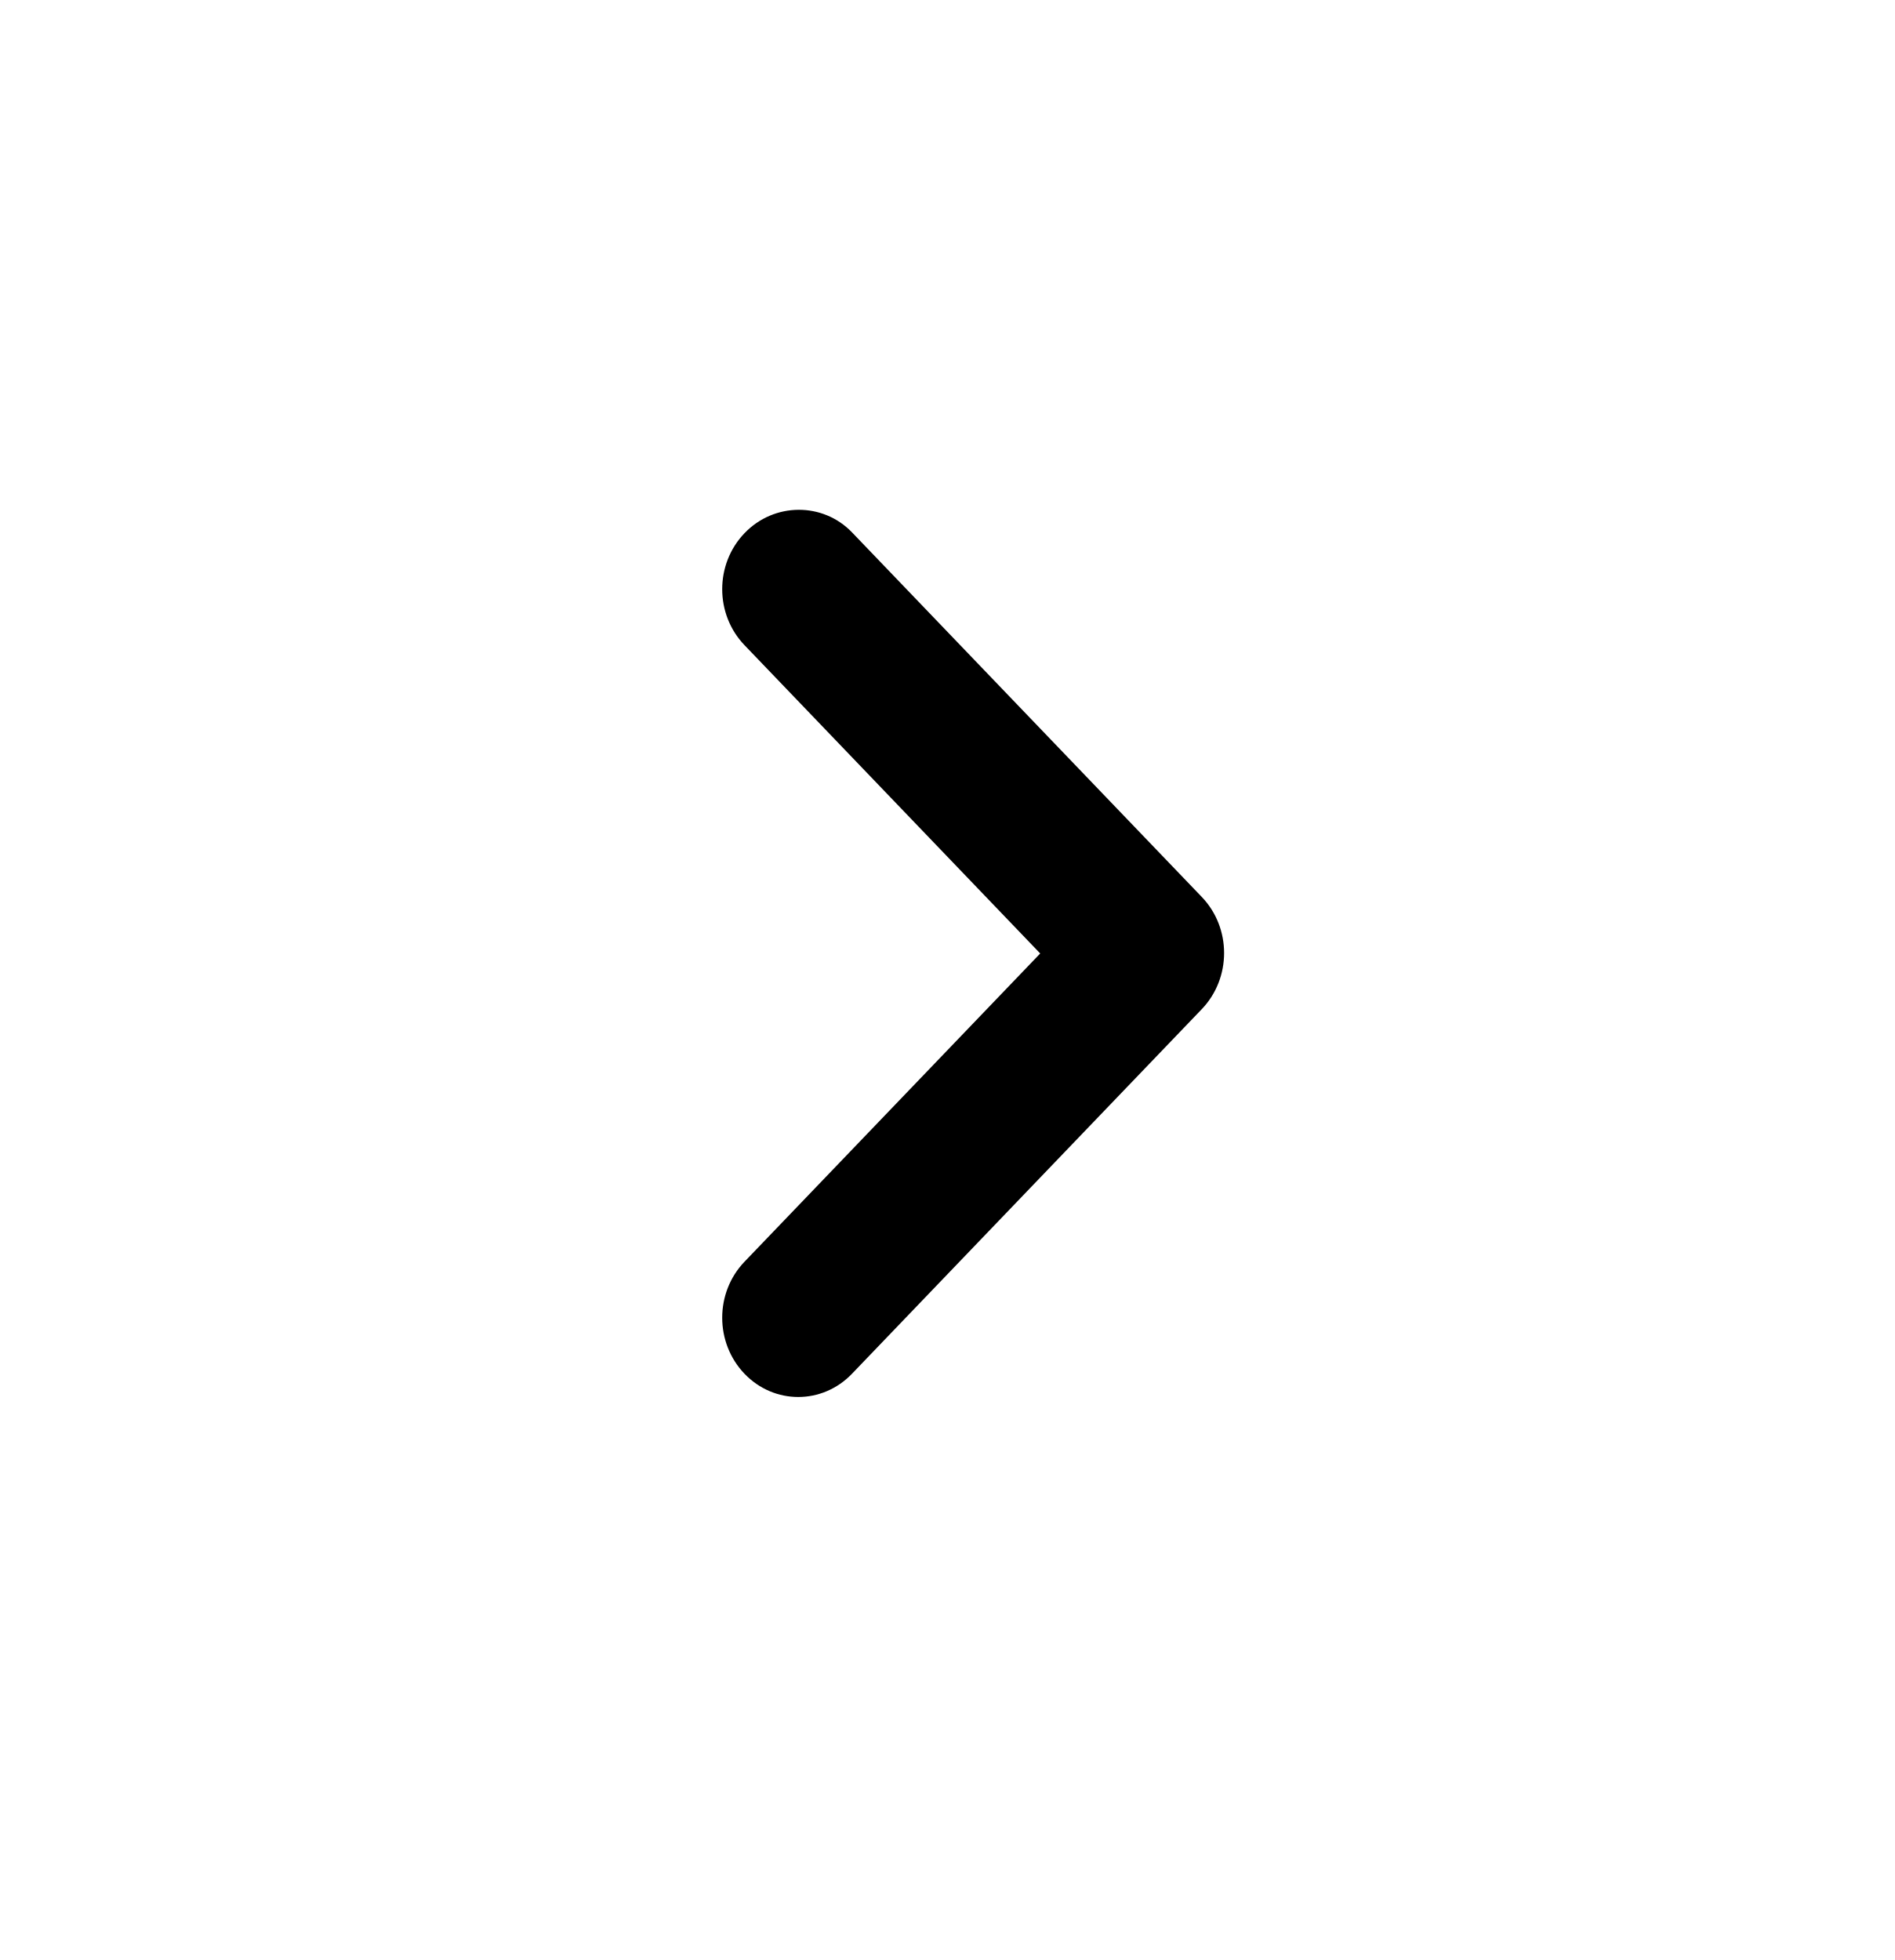
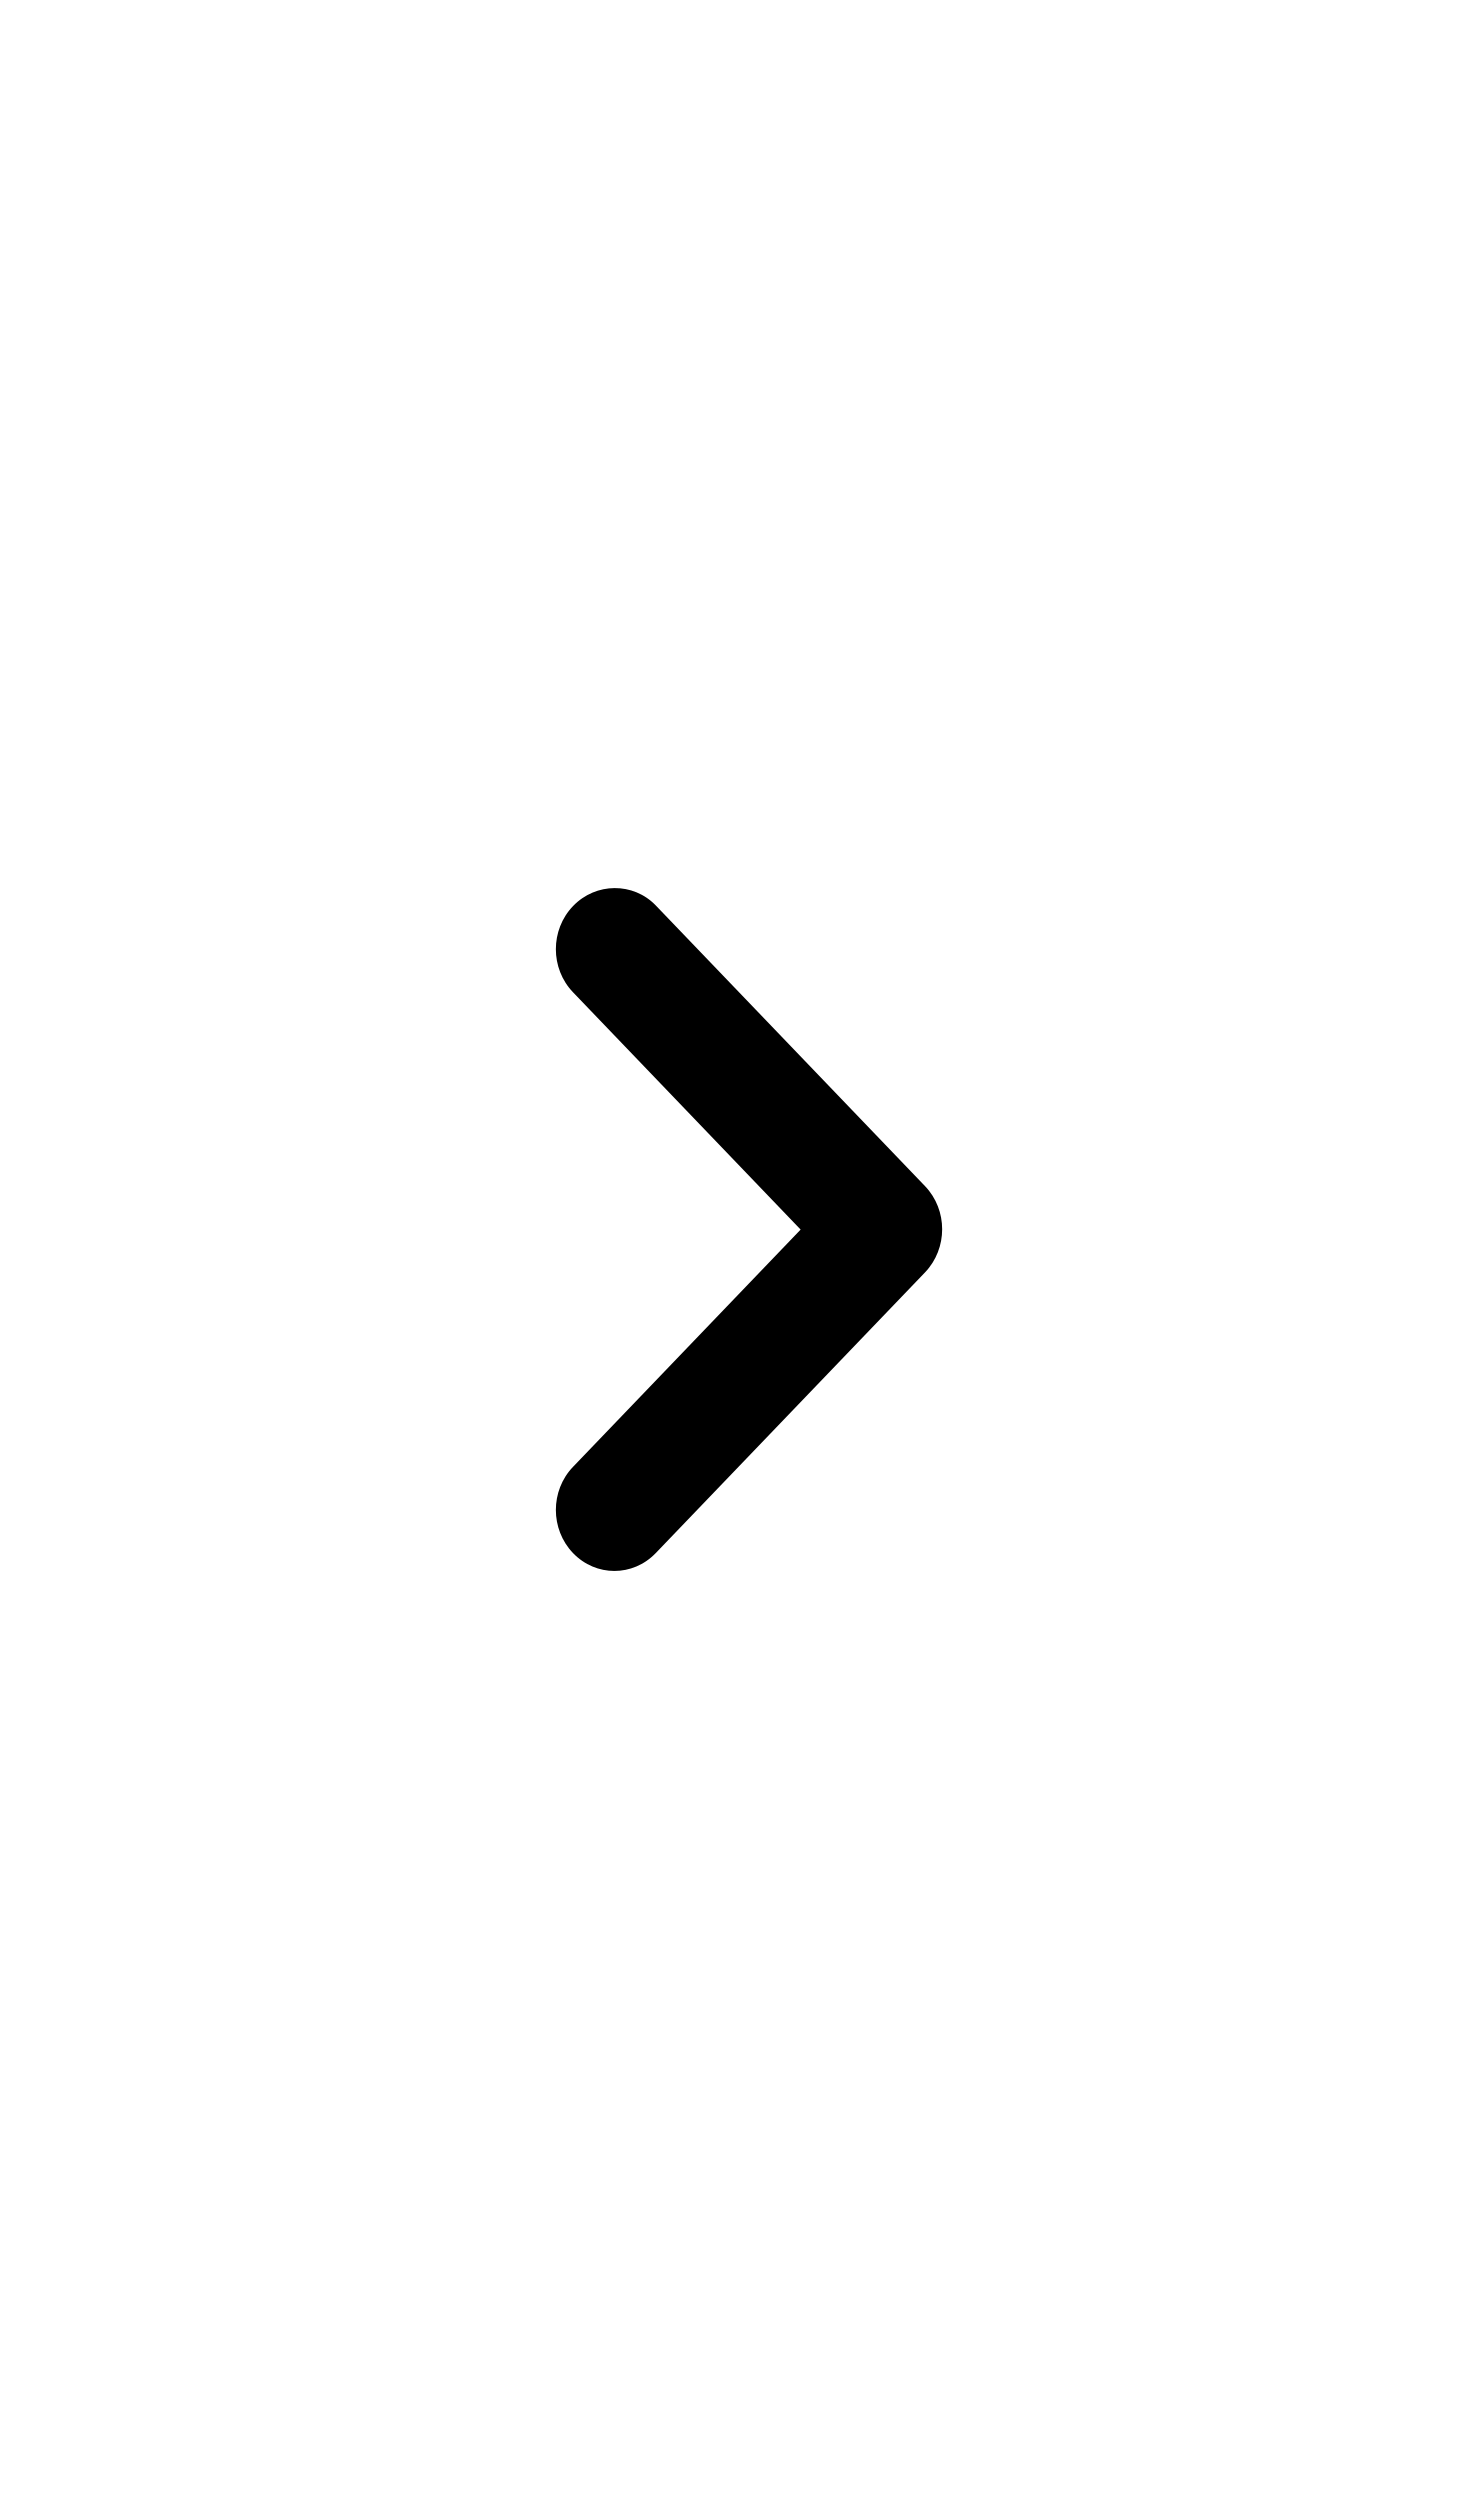
- <svg xmlns="http://www.w3.org/2000/svg" width="current" height="current" viewBox="0 0 29 30" fill="current">
+ <svg xmlns="http://www.w3.org/2000/svg" width="7" height="12" viewBox="0 0 29 30" fill="current">
  <path d="M11.395 8.161C10.94 8.635 10.94 9.401 11.395 9.875L15.921 14.594L11.395 19.312C10.94 19.786 10.94 20.552 11.395 21.027C11.85 21.501 12.585 21.501 13.04 21.027L18.395 15.445C18.849 14.97 18.849 14.204 18.395 13.73L13.04 8.148C12.596 7.686 11.85 7.686 11.395 8.161Z" fill="current" />
</svg>
